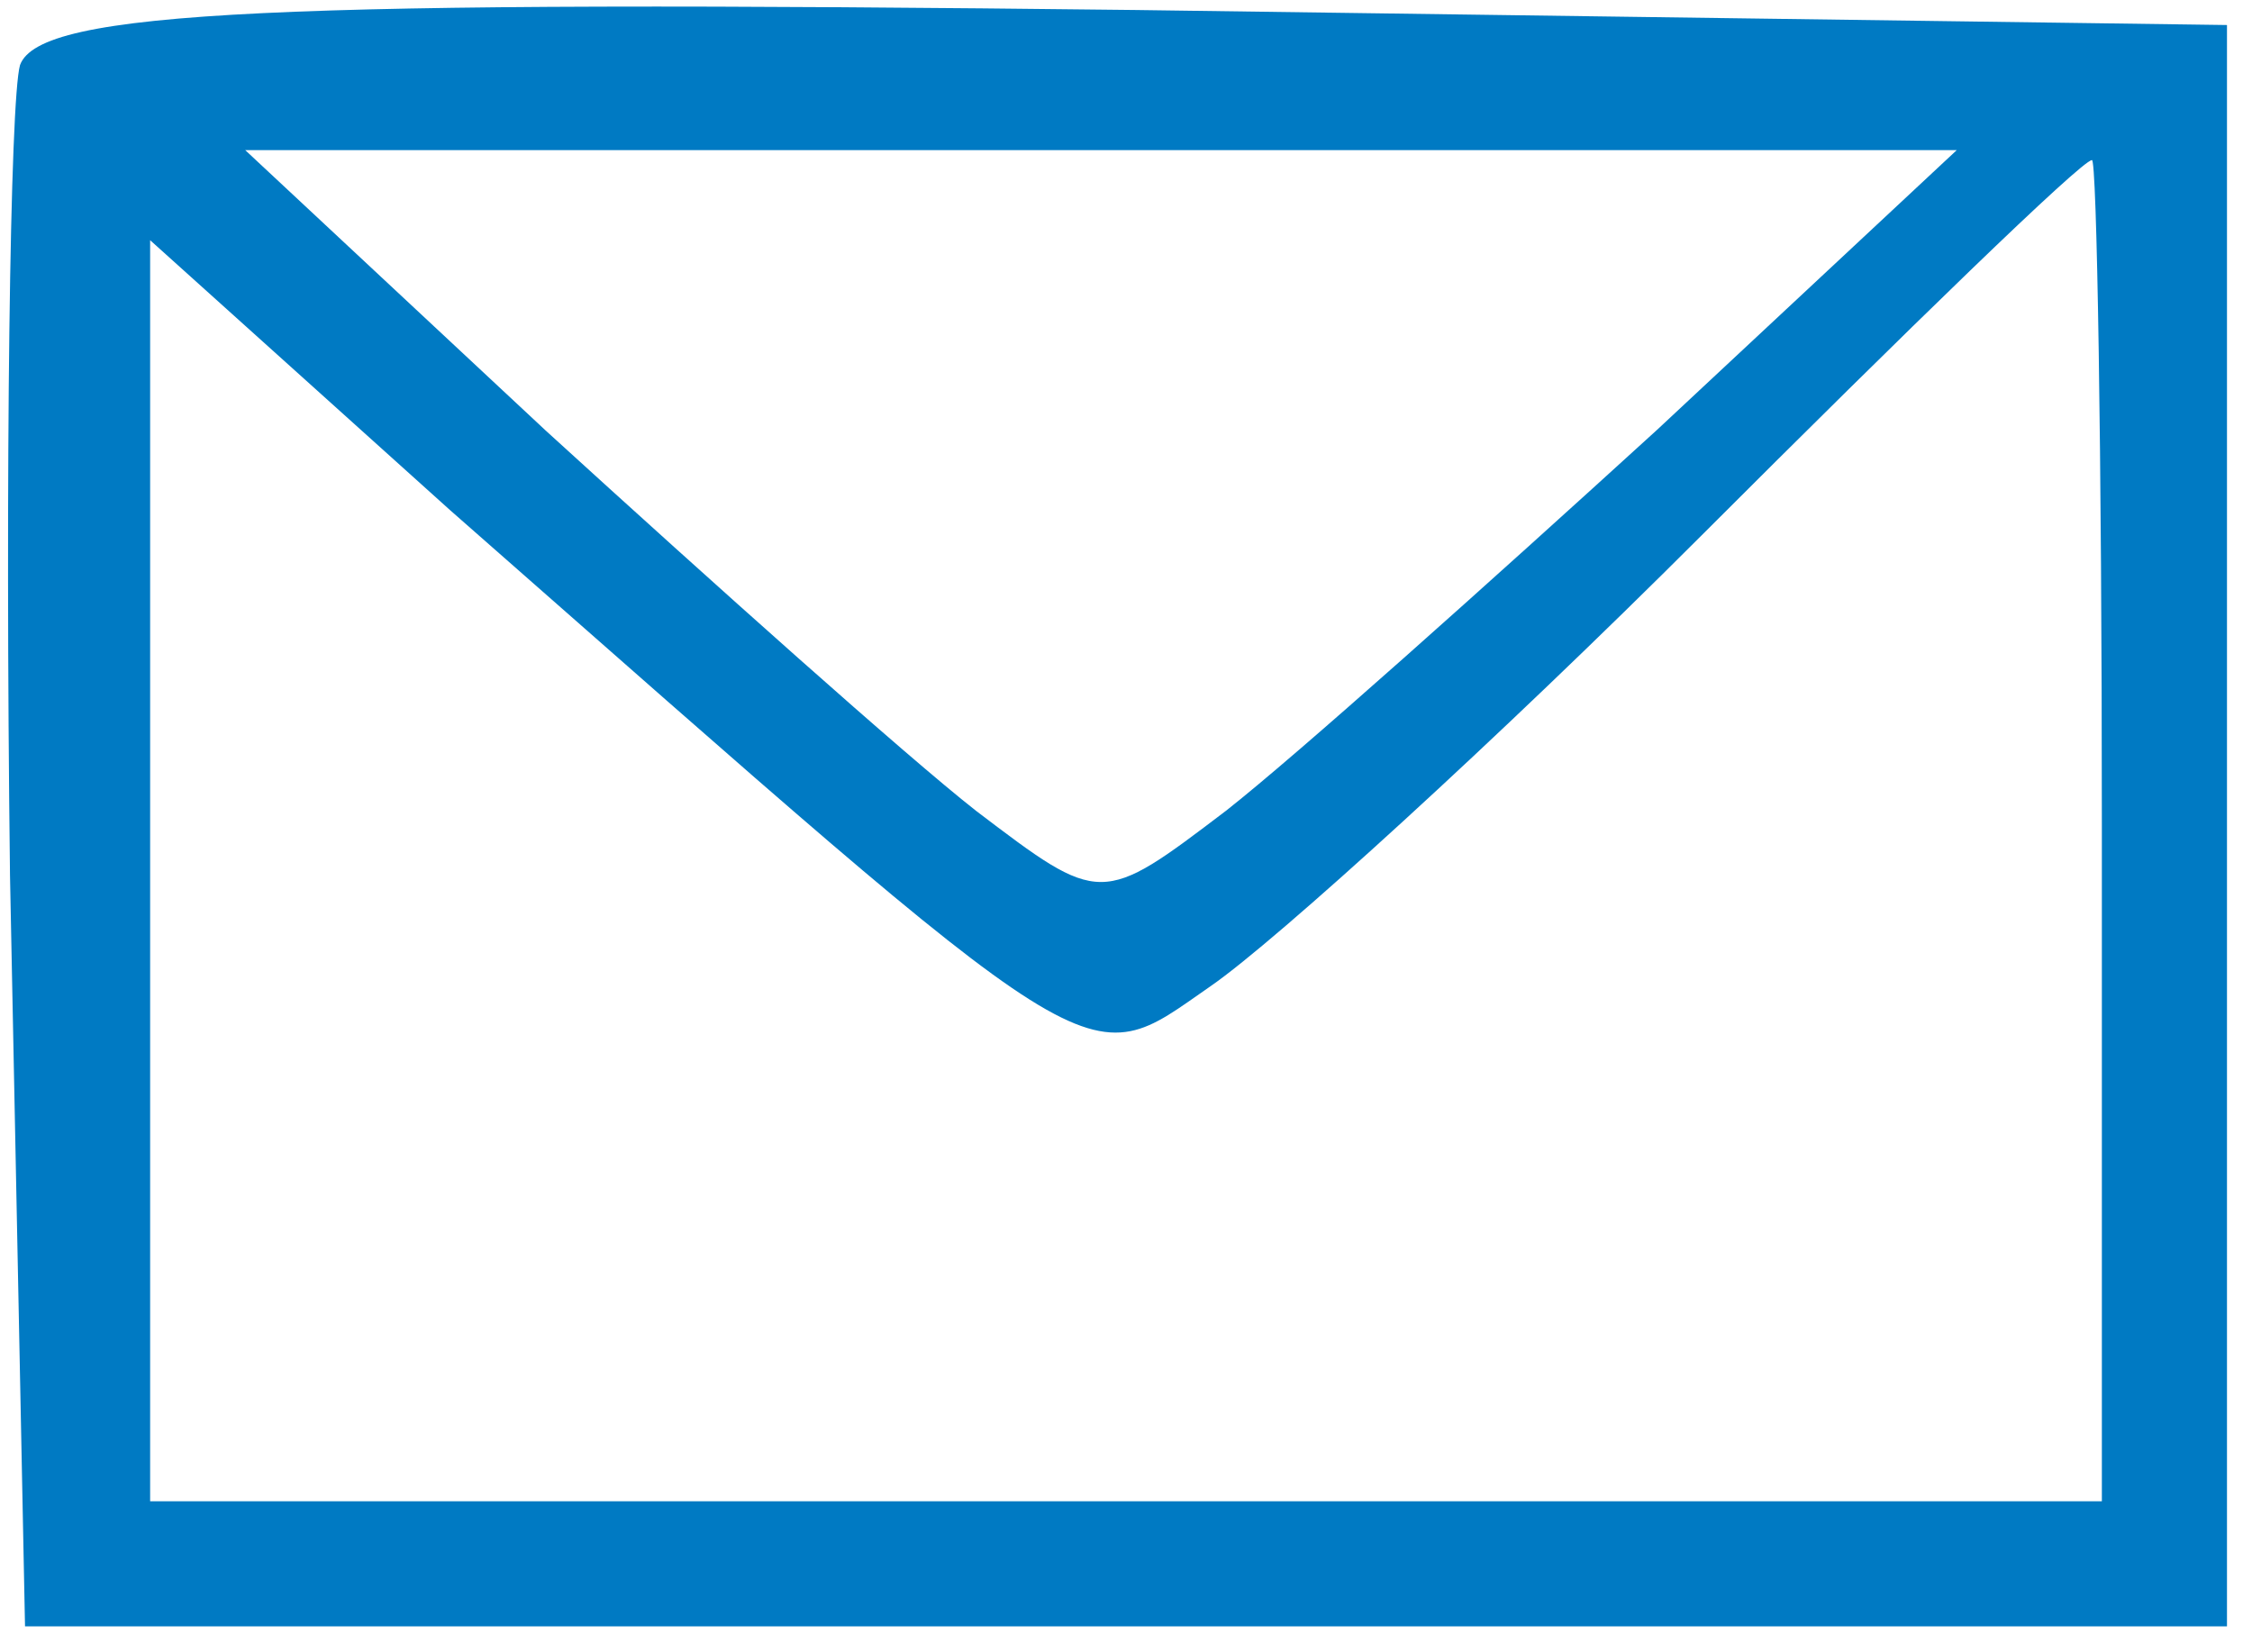
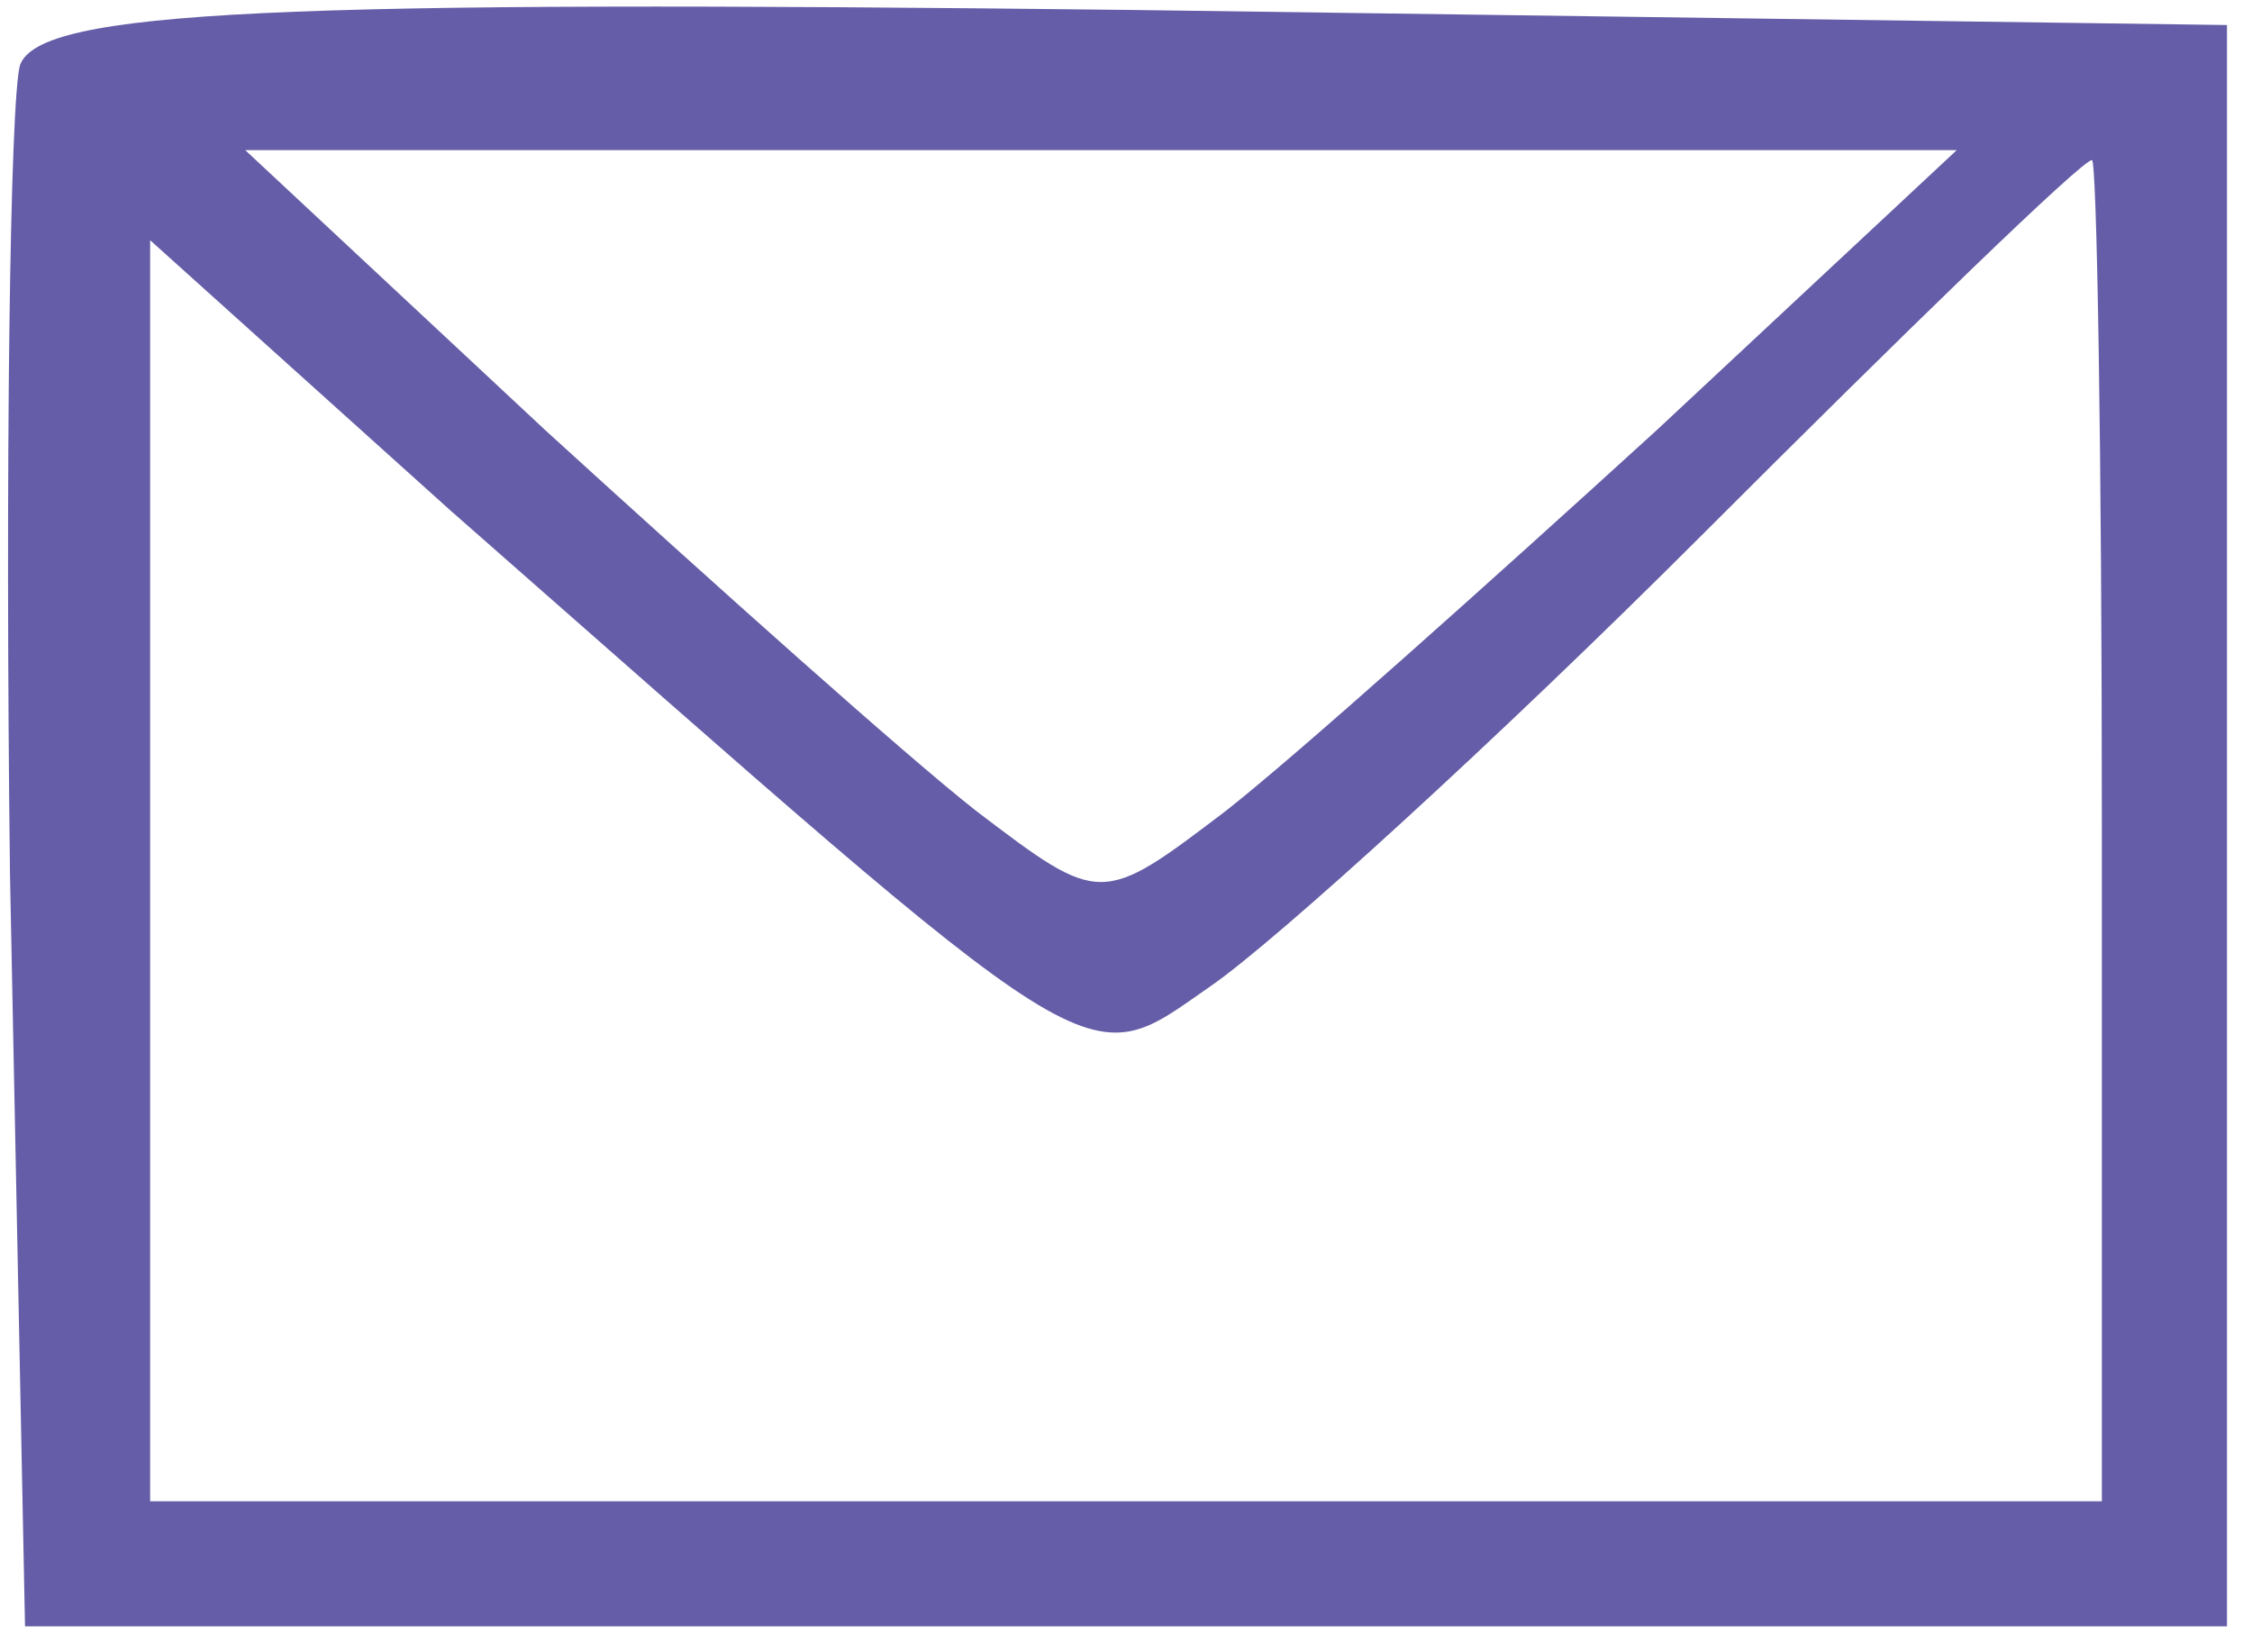
<svg xmlns="http://www.w3.org/2000/svg" version="1.0" width="45pt" height="33pt" viewBox="0 0 45 33" preserveAspectRatio="xMidYMid meet">
-   <g transform="translate(0,33) scale(0.1,-0.1)" fill="#007AC3" stroke="none">
+   <g transform="translate(0,33) scale(0.1,-0.1)" fill="#655da7" stroke="none">
    <path d="M4 317 c-2 -7 -3 -80 -2 -162 l3 -150 220 0 220 0 0 160 0 160 -218 3 c-172 2 -219 0 -223 -11z m327 -73 c-34 -31 -72 -65 -86 -76 -25 -19 -25 -19 -50 0 -14 11 -52 45 -86 76 l-60 56 171 0 171 0 -60 -56z m89 -79 l0 -135 -195 0 -195 0 0 126 0 126 60 -54 c132 -116 126 -113 152 -95 13 9 57 49 98 90 41 41 76 75 78 75 1 1 2 -59 2 -133z" />
  </g>
</svg>
